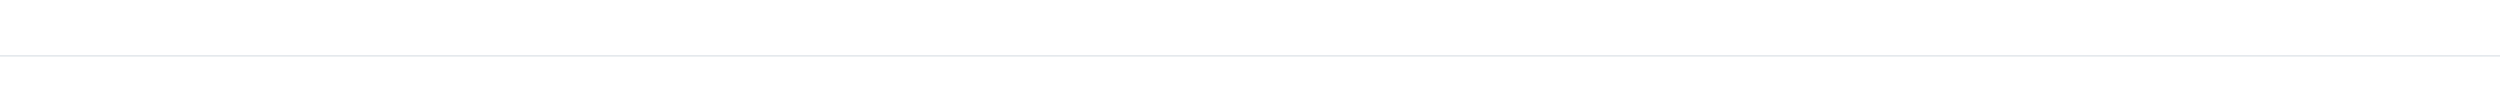
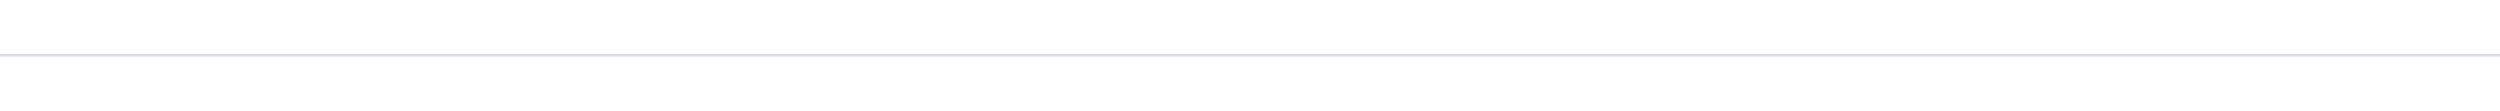
<svg xmlns="http://www.w3.org/2000/svg" xml:space="preserve" width="905" height="40" version="1.2">
-   <path fill="#999" d="m.003 20.429.002-.401 904.998-0-.002.405z" style="fill:#d8dee4;stroke-width:1;image-rendering:crisp-edges;stroke-dasharray:none;fill-rule:nonzero;fill-opacity:1" />
+   <path fill="#999" d="m0 20.491.002-.99L905 19.5l-.002 1z" style="fill:#d8dee4;fill-opacity:1;fill-rule:nonzero;stroke-width:1.571;stroke-dasharray:none;image-rendering:crisp-edges" />
</svg>
